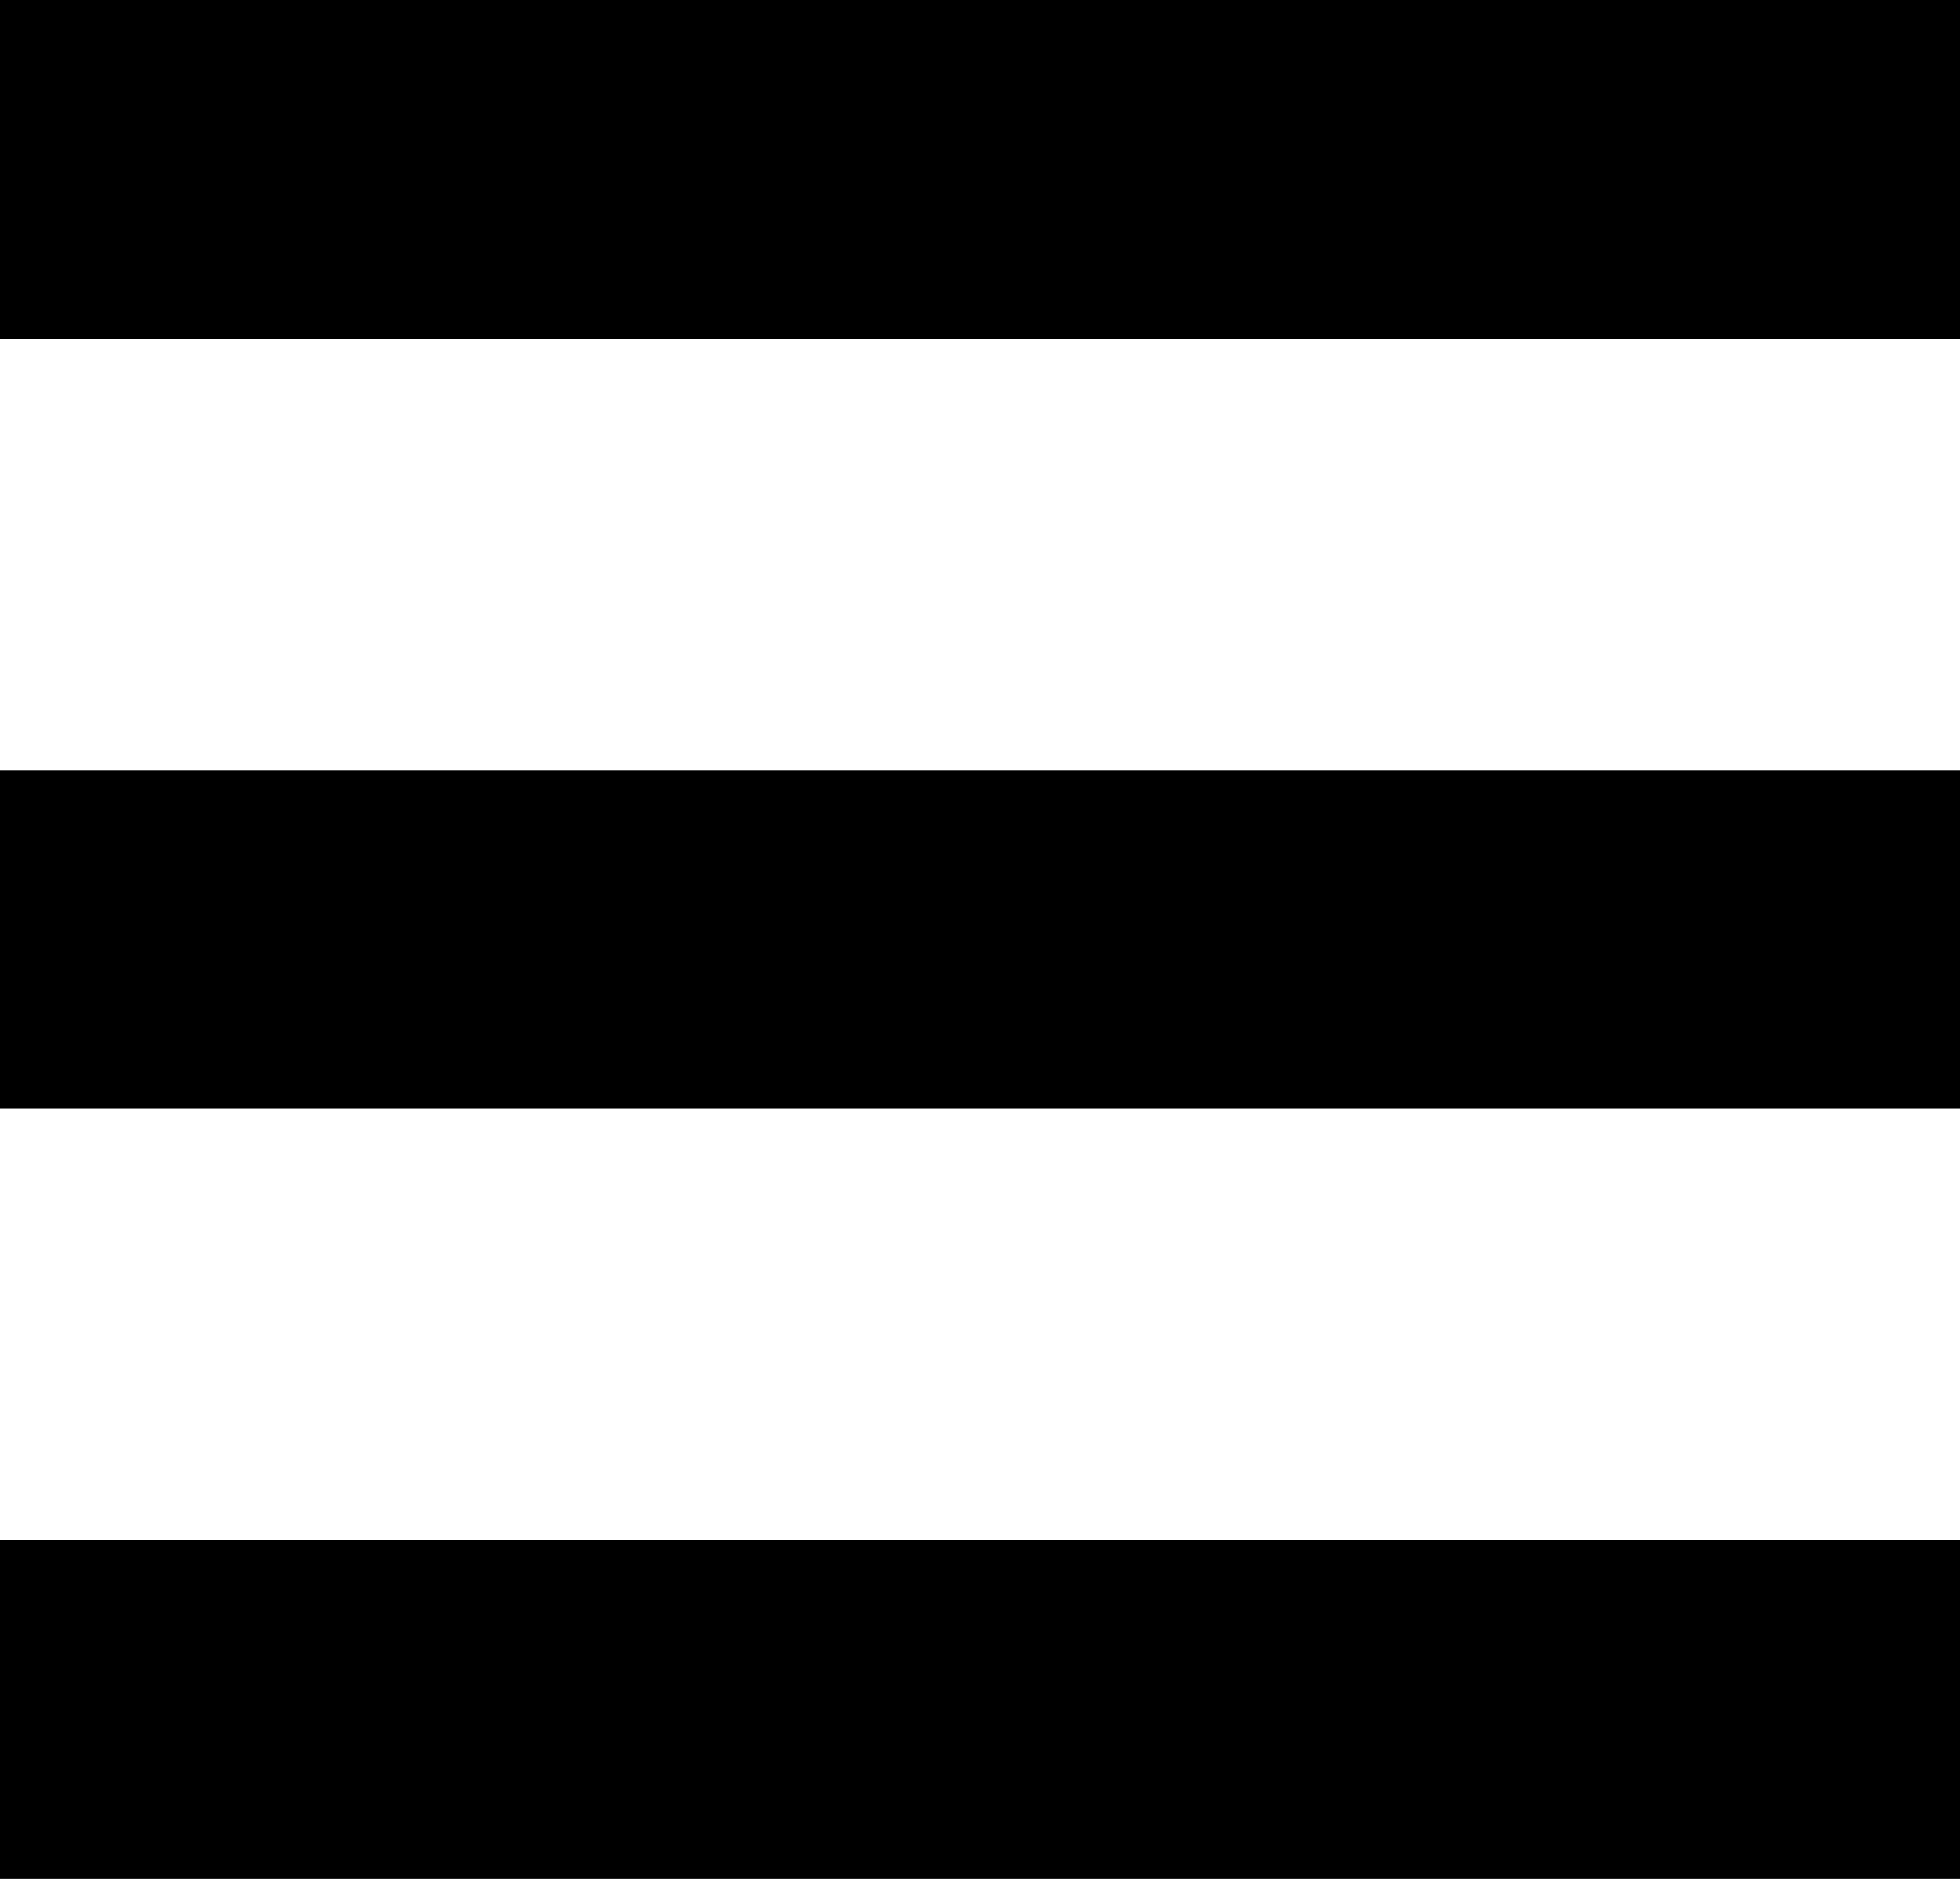
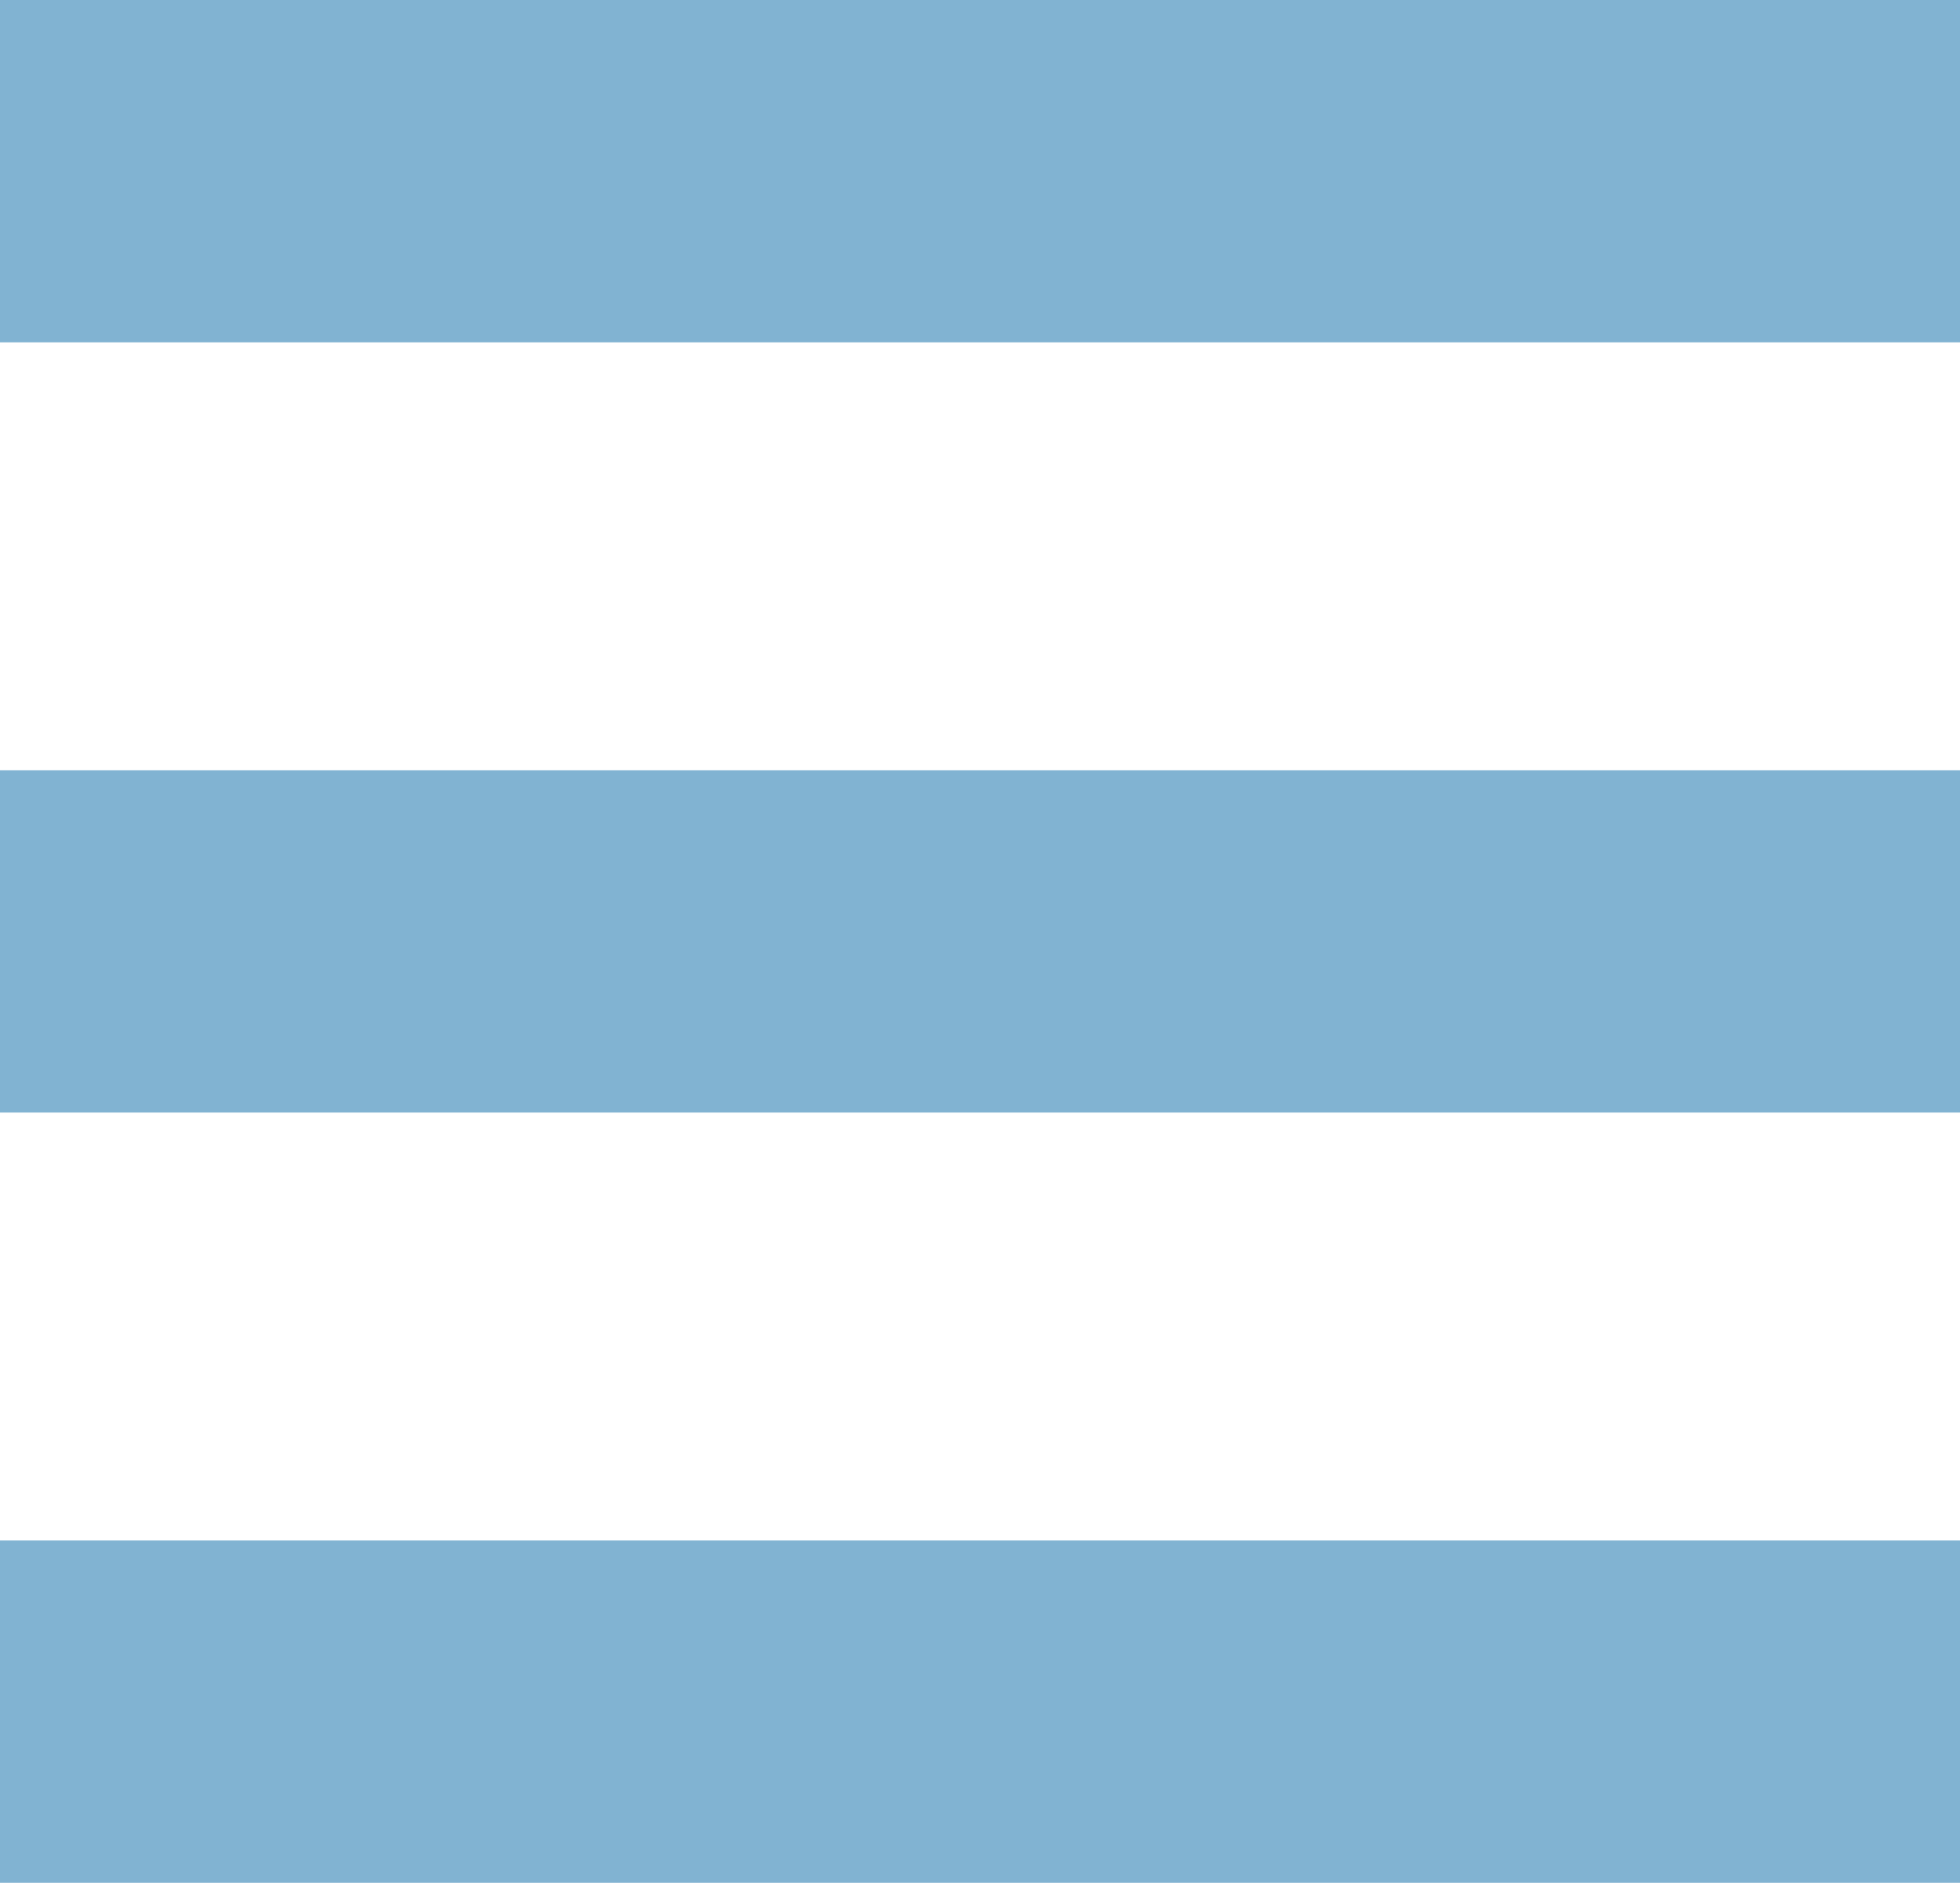
- <svg xmlns="http://www.w3.org/2000/svg" version="1.0" id="Layer_1" x="0px" y="0px" width="22.928px" height="21.982px" viewBox="0 0 22.928 21.982" enable-background="new 0 0 22.928 21.982" xml:space="preserve">
+ <svg xmlns="http://www.w3.org/2000/svg" version="1.1" id="Layer_1" x="0px" y="0px" width="22.9px" height="22px" viewBox="-294 386 22.9 22" style="enable-background:new -294 386 22.9 22;" xml:space="preserve">
+   <style type="text/css">
+ 	.st0{fill:#81B3D2;}
+ </style>
  <g>
-     <rect width="22.928" height="3.964" />
-     <rect y="9.009" width="22.928" height="3.964" />
-     <rect y="18.018" width="22.928" height="3.964" />
+     <rect x="-294" y="386" class="st0" width="22.9" height="4" />
+     <rect x="-294" y="395" class="st0" width="22.9" height="4" />
+     <rect x="-294" y="404" class="st0" width="22.9" height="4" />
  </g>
</svg>
